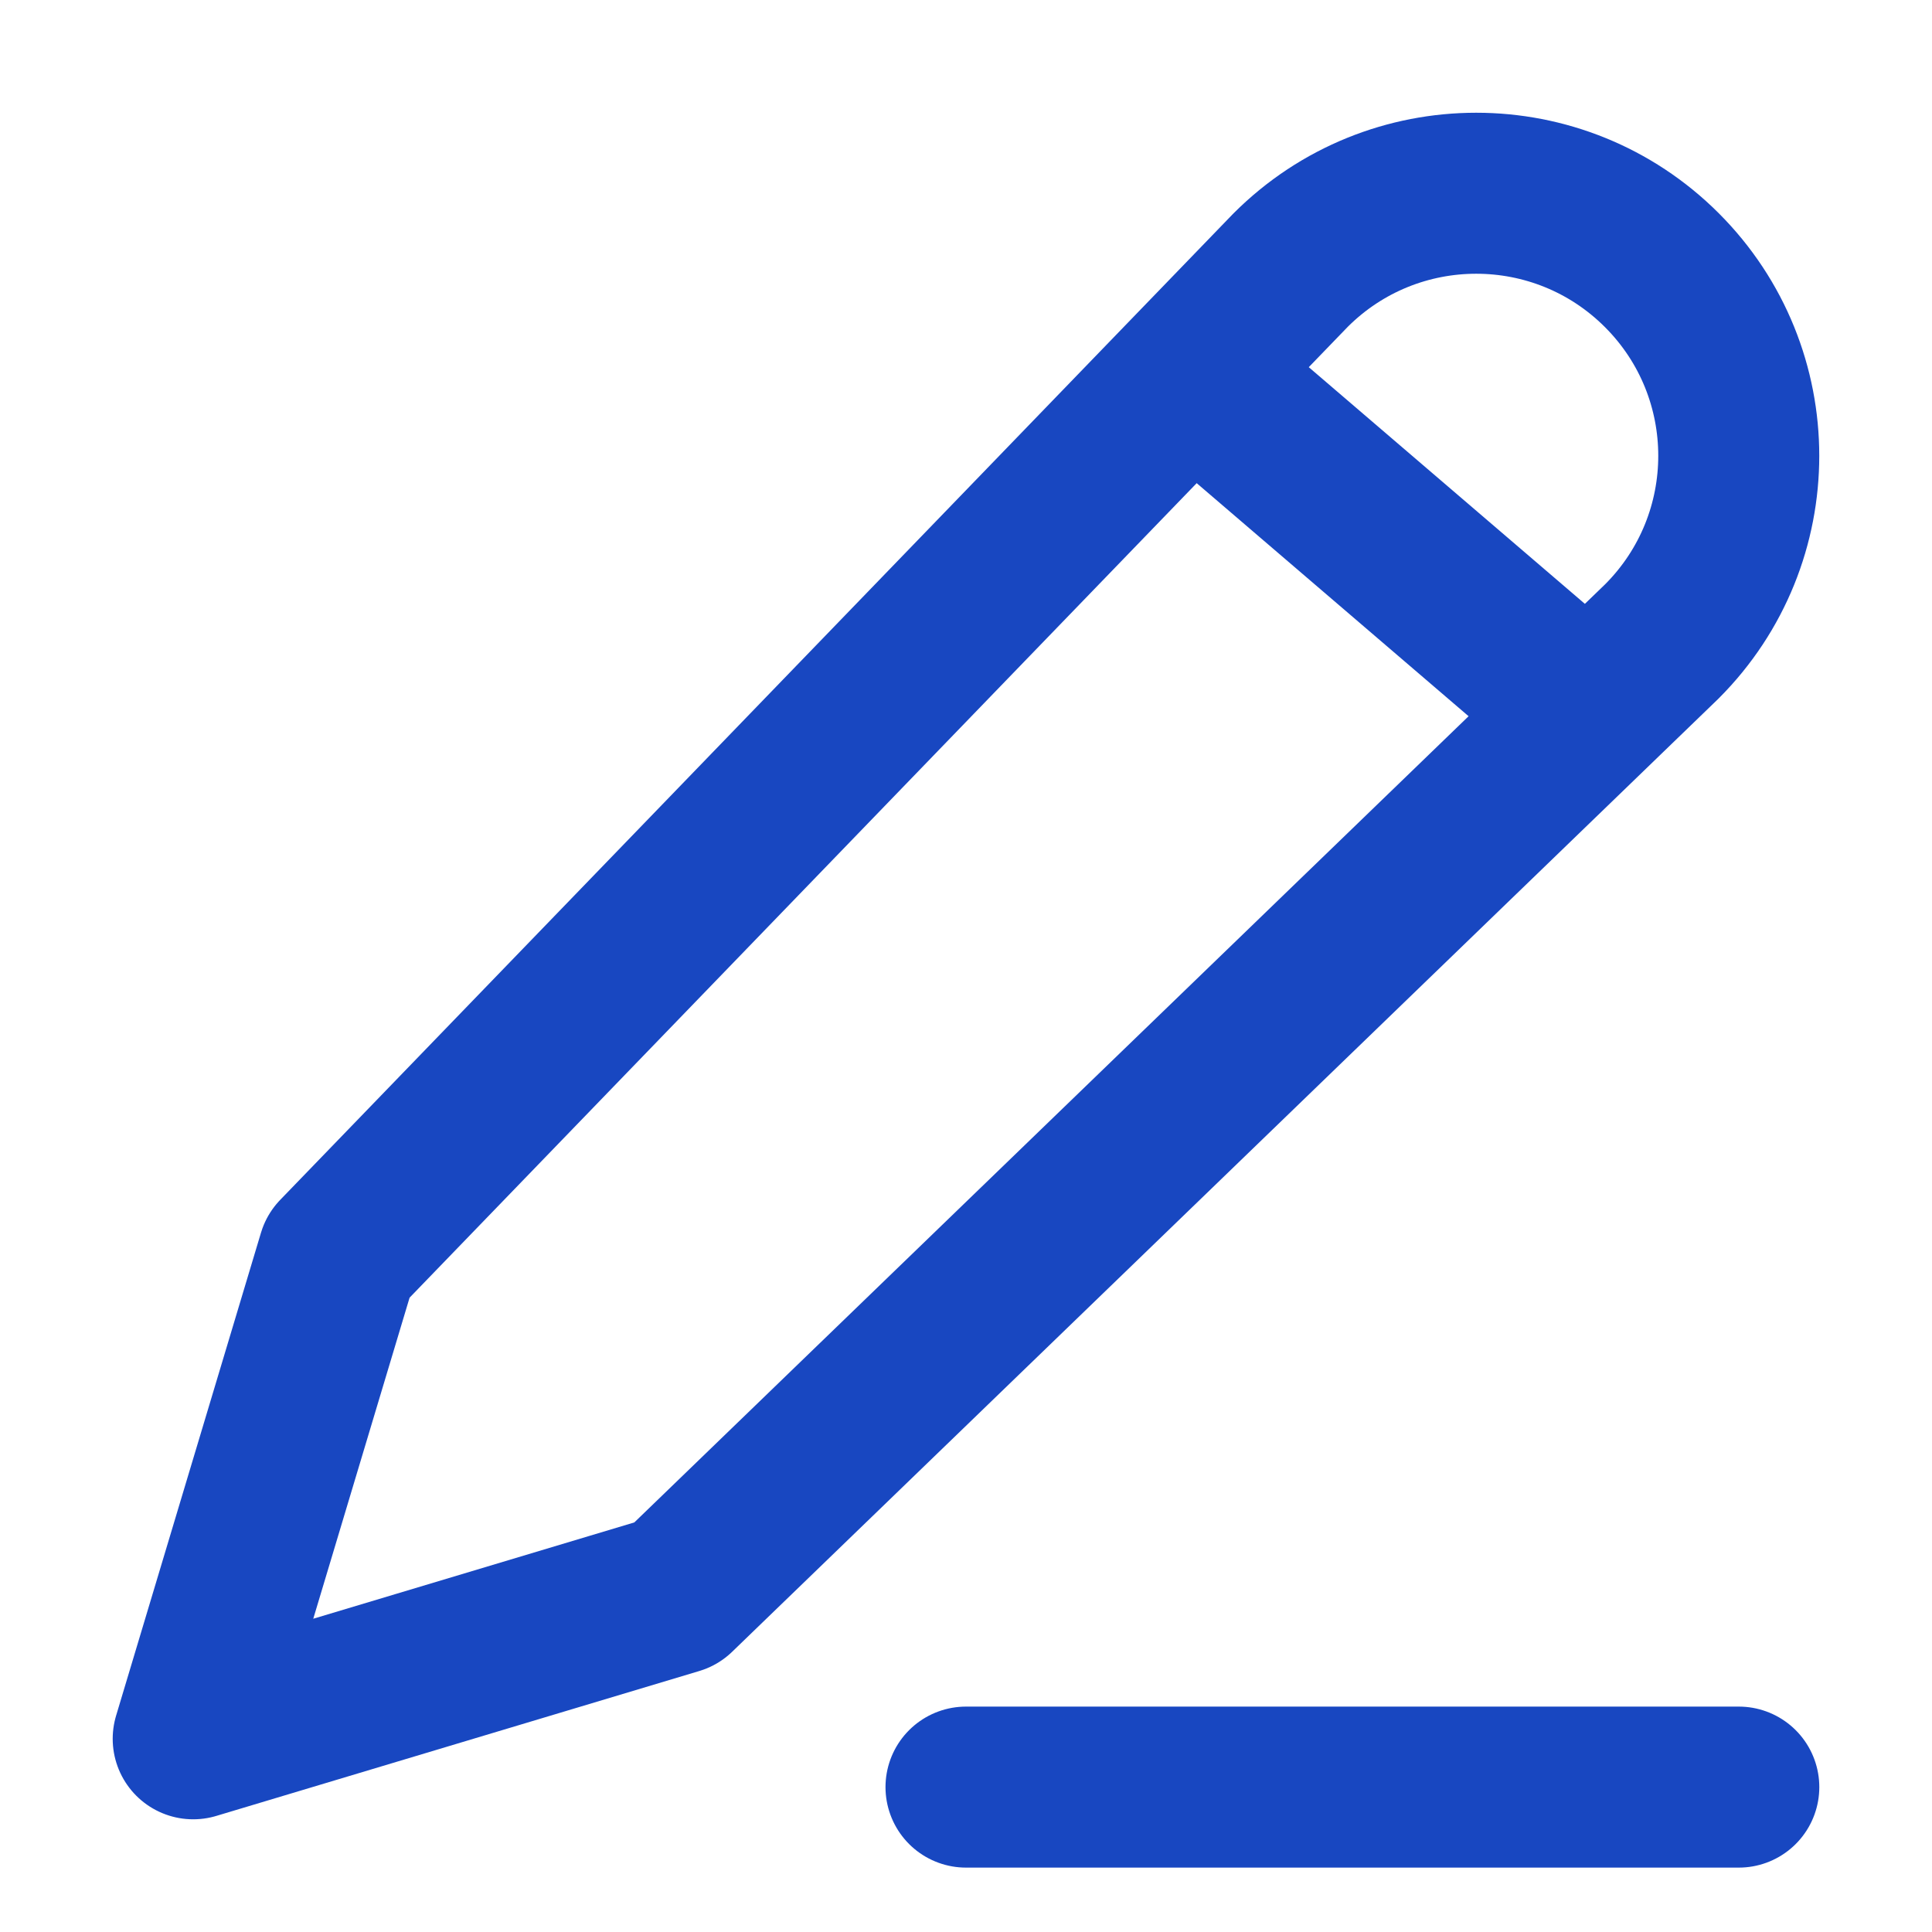
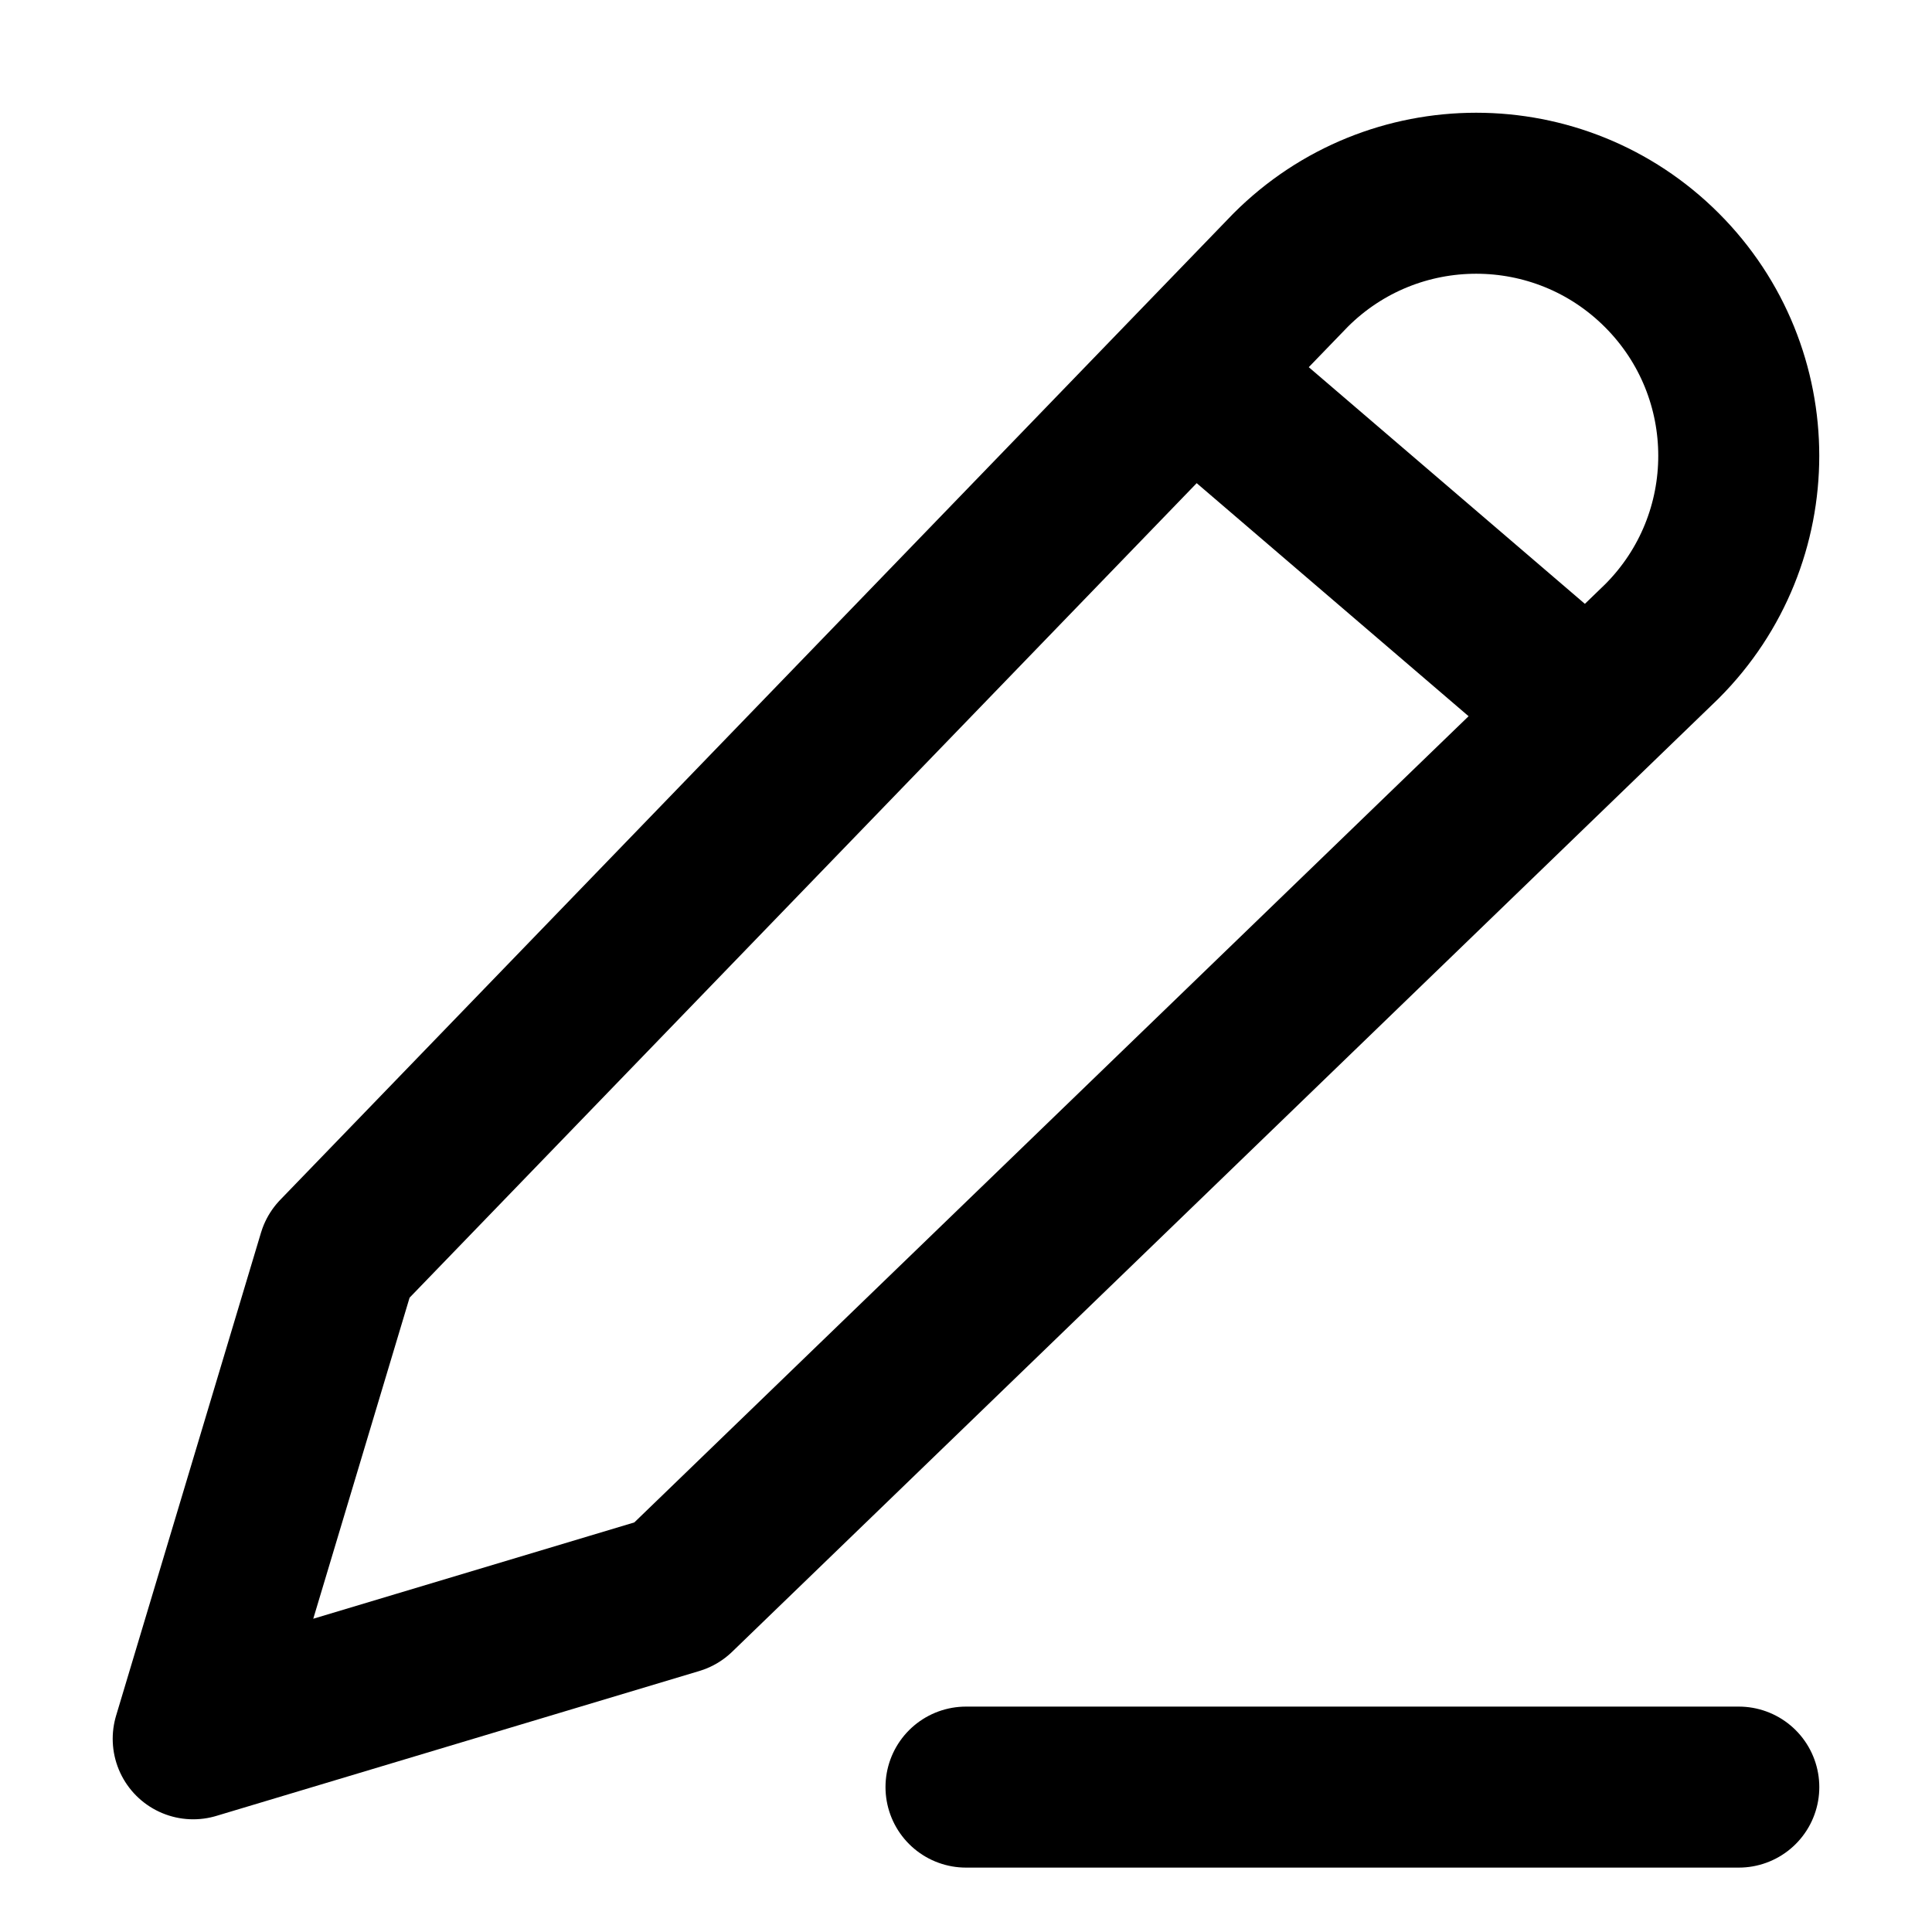
<svg xmlns="http://www.w3.org/2000/svg" width="12" height="12" viewBox="0 0 12 12" fill="none">
-   <path d="M6 11.1H10.8M7.5 2.4L9.6 4.2M2.1 7.8L8.016 1.678C8.653 1.041 9.685 1.041 10.322 1.678C10.959 2.315 10.959 3.347 10.322 3.984L4.2 9.9L1.2 10.8L2.1 7.8Z" stroke="#1847C1" stroke-linecap="round" stroke-linejoin="round" />
+   <path d="M6 11.1H10.8M7.5 2.4L9.6 4.2M2.1 7.8L8.016 1.678C8.653 1.041 9.685 1.041 10.322 1.678C10.959 2.315 10.959 3.347 10.322 3.984L4.2 9.9L1.2 10.8L2.1 7.8Z" stroke="currentColor" stroke-linecap="round" stroke-linejoin="round" />
</svg>
